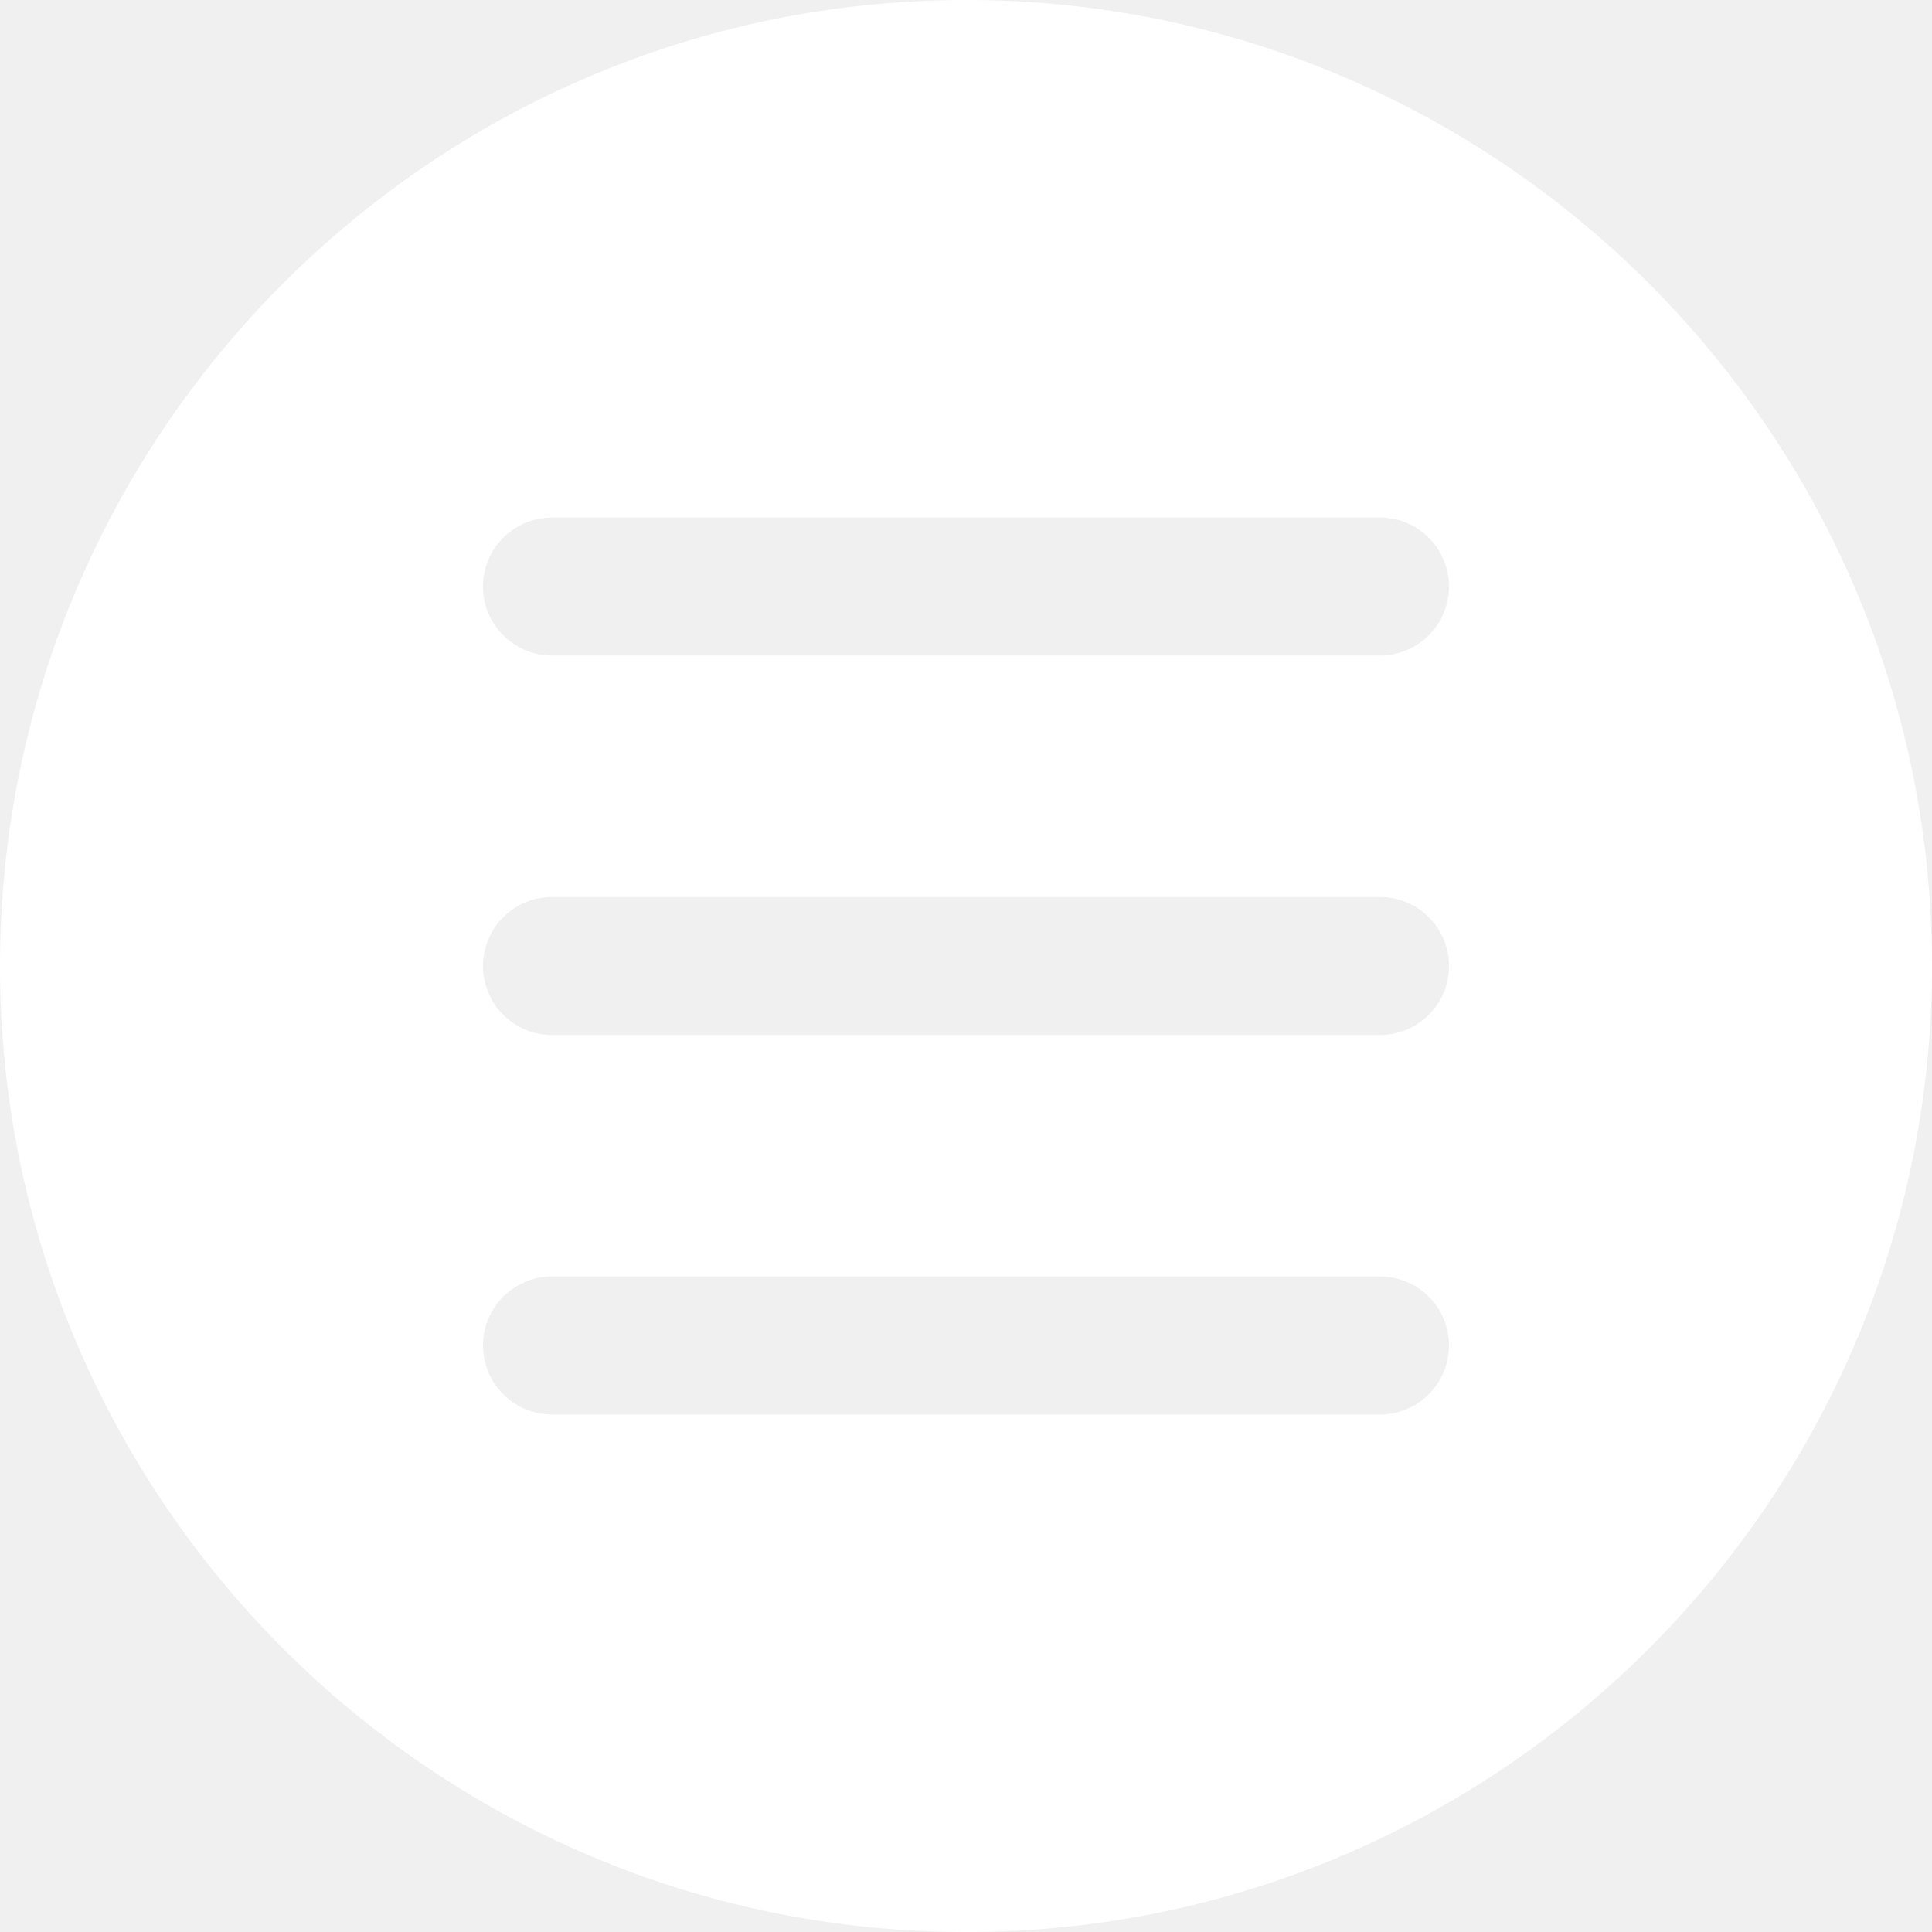
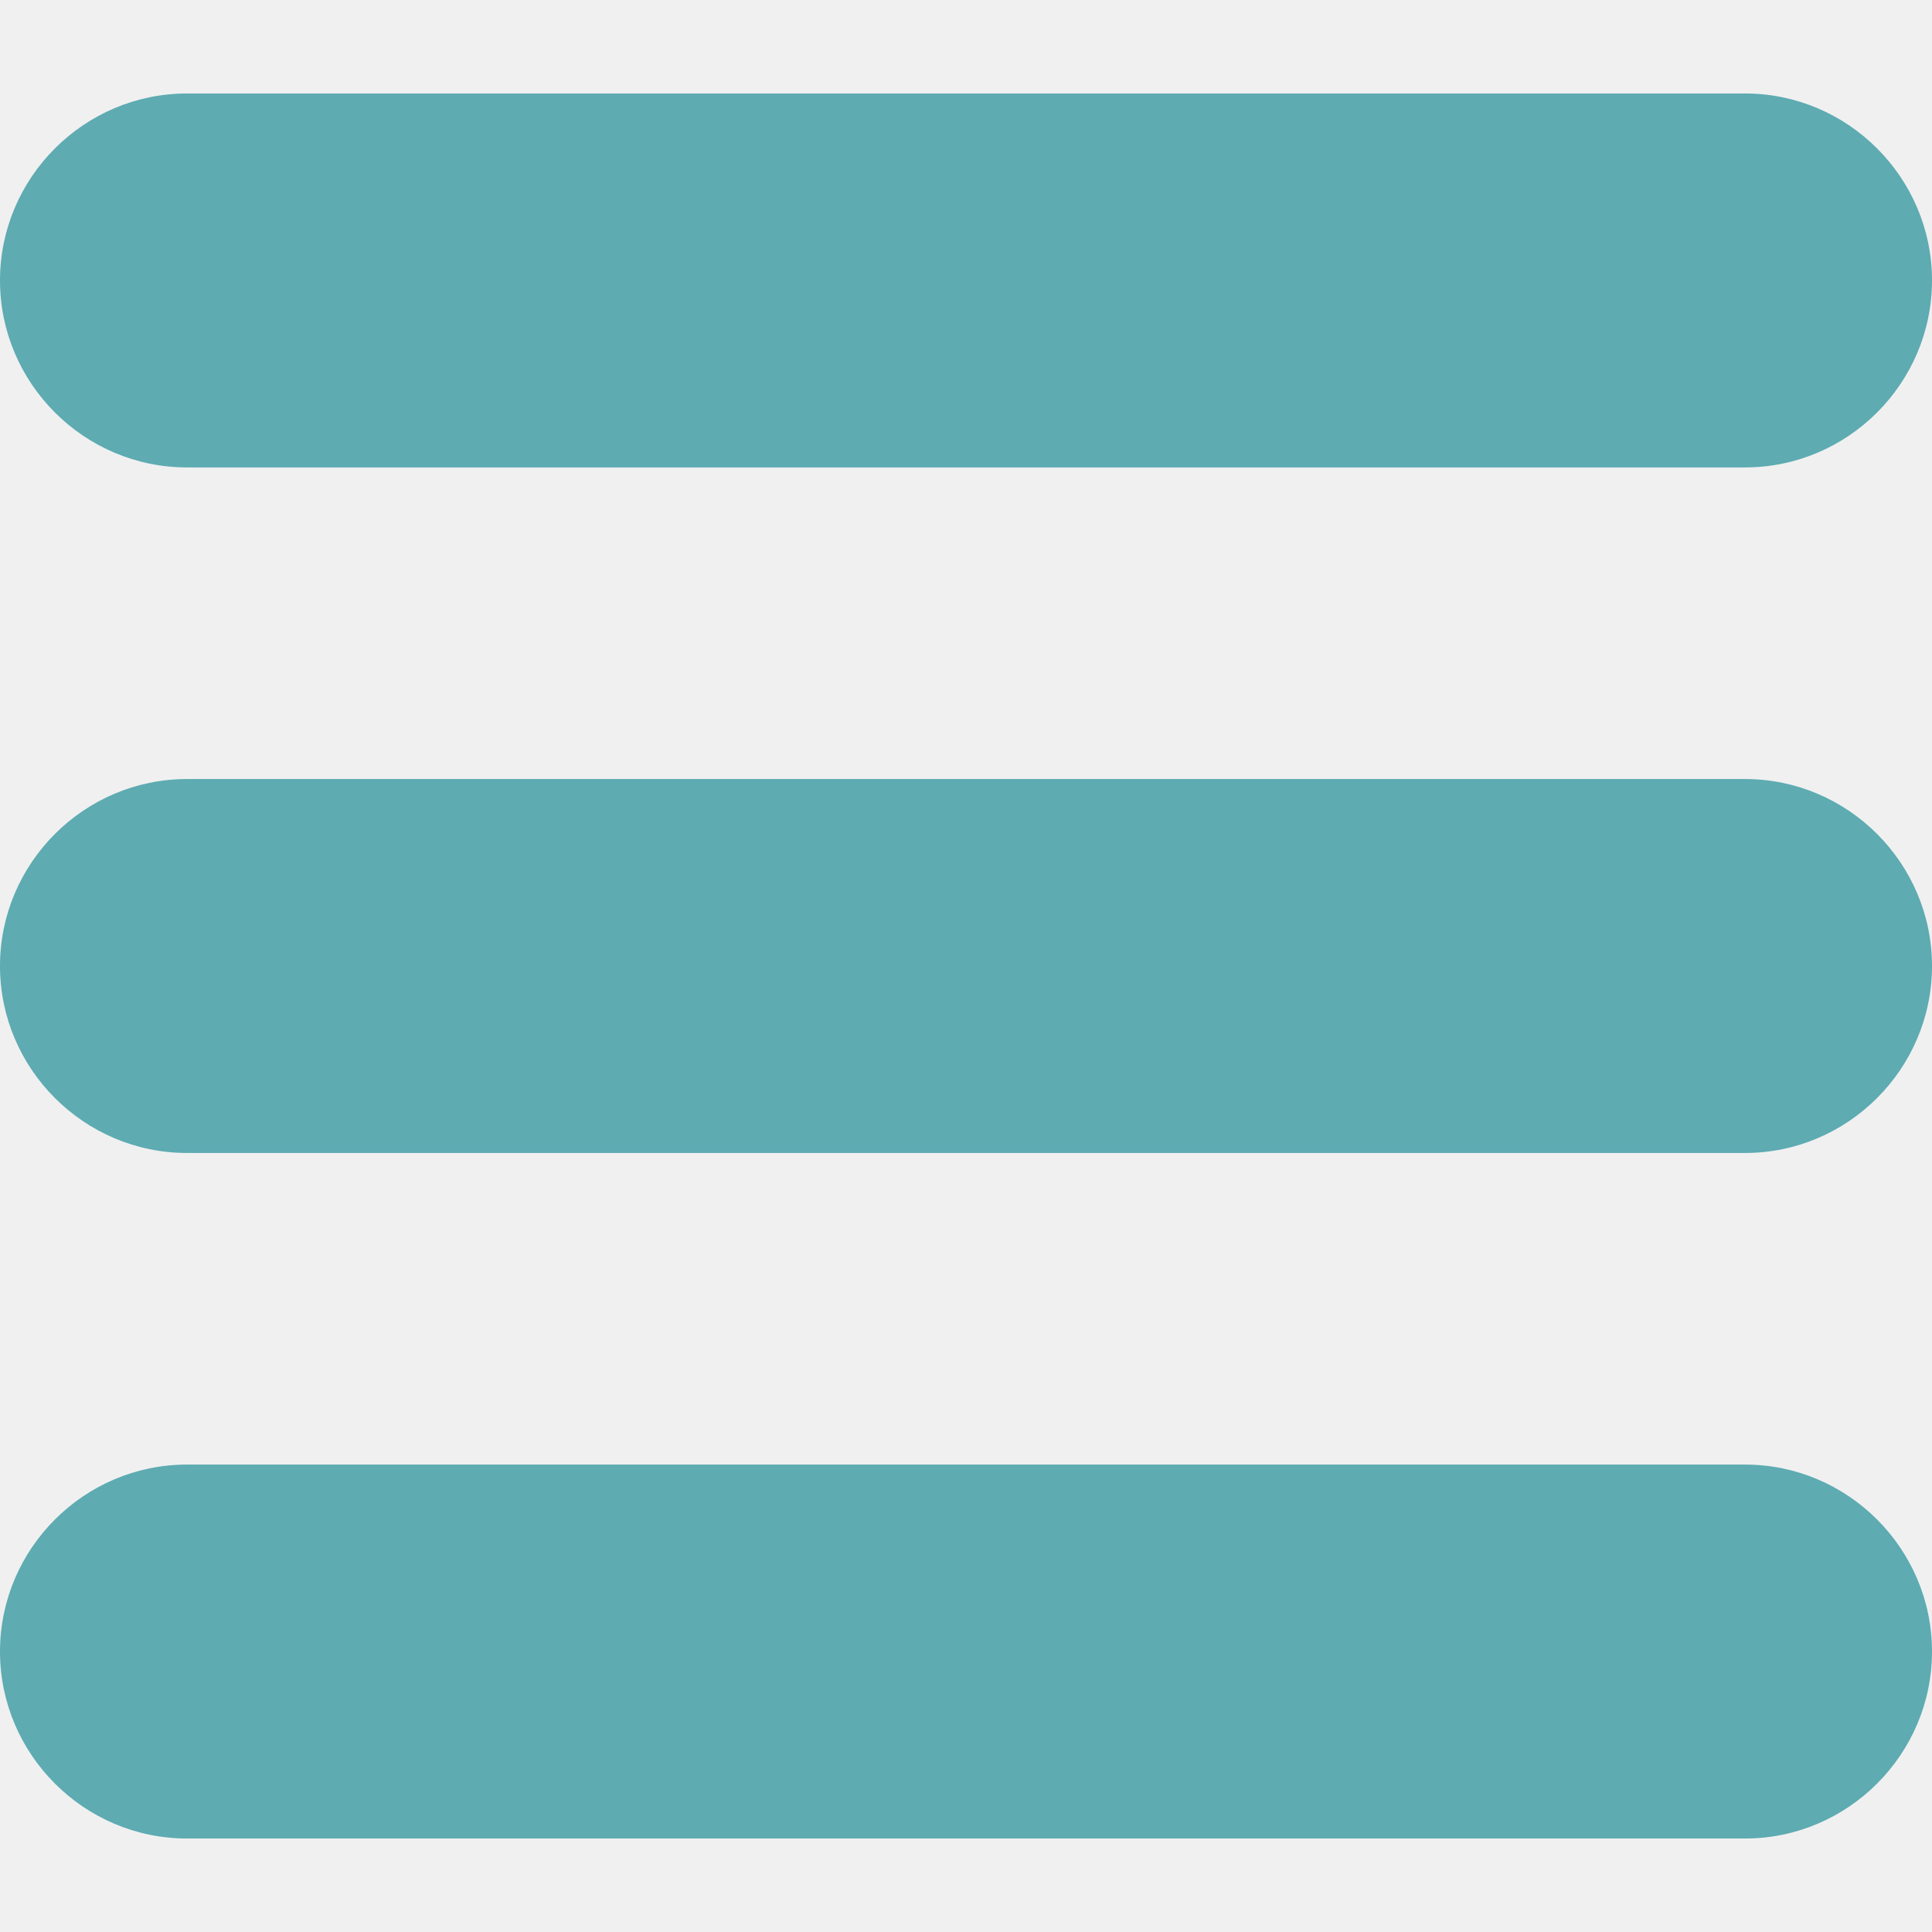
- <svg xmlns="http://www.w3.org/2000/svg" version="1.1" id="menu" x="0px" y="0px" viewBox="0 0 56 56" style="enable-background:new 0 0 56 56;" xml:space="preserve" width="512px" height="512px">
-   <path d="M28,0C12.561,0,0,12.561,0,28s12.561,28,28,28s28-12.561,28-28S43.439,0,28,0z M40,41H16c-1.104,0-2-0.896-2-2s0.896-2,2-2  h24c1.104,0,2,0.896,2,2S41.104,41,40,41z M40,30H16c-1.104,0-2-0.896-2-2s0.896-2,2-2h24c1.104,0,2,0.896,2,2S41.104,30,40,30z   M40,19H16c-1.104,0-2-0.896-2-2s0.896-2,2-2h24c1.104,0,2,0.896,2,2S41.104,19,40,19z" fill="#FFFFFF" />
+ <svg xmlns="http://www.w3.org/2000/svg" version="1.1" id="menu" x="0px" y="0px" width="512px" height="512px" viewBox="0 0 124 124" style="enable-background:new 0 0 124 124;" xml:space="preserve">
+   <g>
+     <path d="M112,6H12C5.4,6,0,11.4,0,18s5.4,12,12,12h100c6.6,0,12-5.4,12-12S118.6,6,112,6z" fill="#5eabb2" />
+     <path d="M112,50H12C5.4,50,0,55.4,0,62c0,6.6,5.4,12,12,12h100c6.6,0,12-5.4,12-12C124,55.4,118.6,50,112,50z" fill="#5eabb2" />
+     <path d="M112,94H12c-6.6,0-12,5.4-12,12s5.4,12,12,12h100c6.6,0,12-5.4,12-12S118.6,94,112,94z" fill="#5eabb2" />
+   </g>
  <g>
</g>
  <g>
</g>
  <g>
</g>
  <g>
</g>
  <g>
</g>
  <g>
</g>
  <g>
</g>
  <g>
</g>
  <g>
</g>
  <g>
</g>
  <g>
</g>
  <g>
</g>
  <g>
</g>
  <g>
</g>
  <g>
</g>
</svg>
